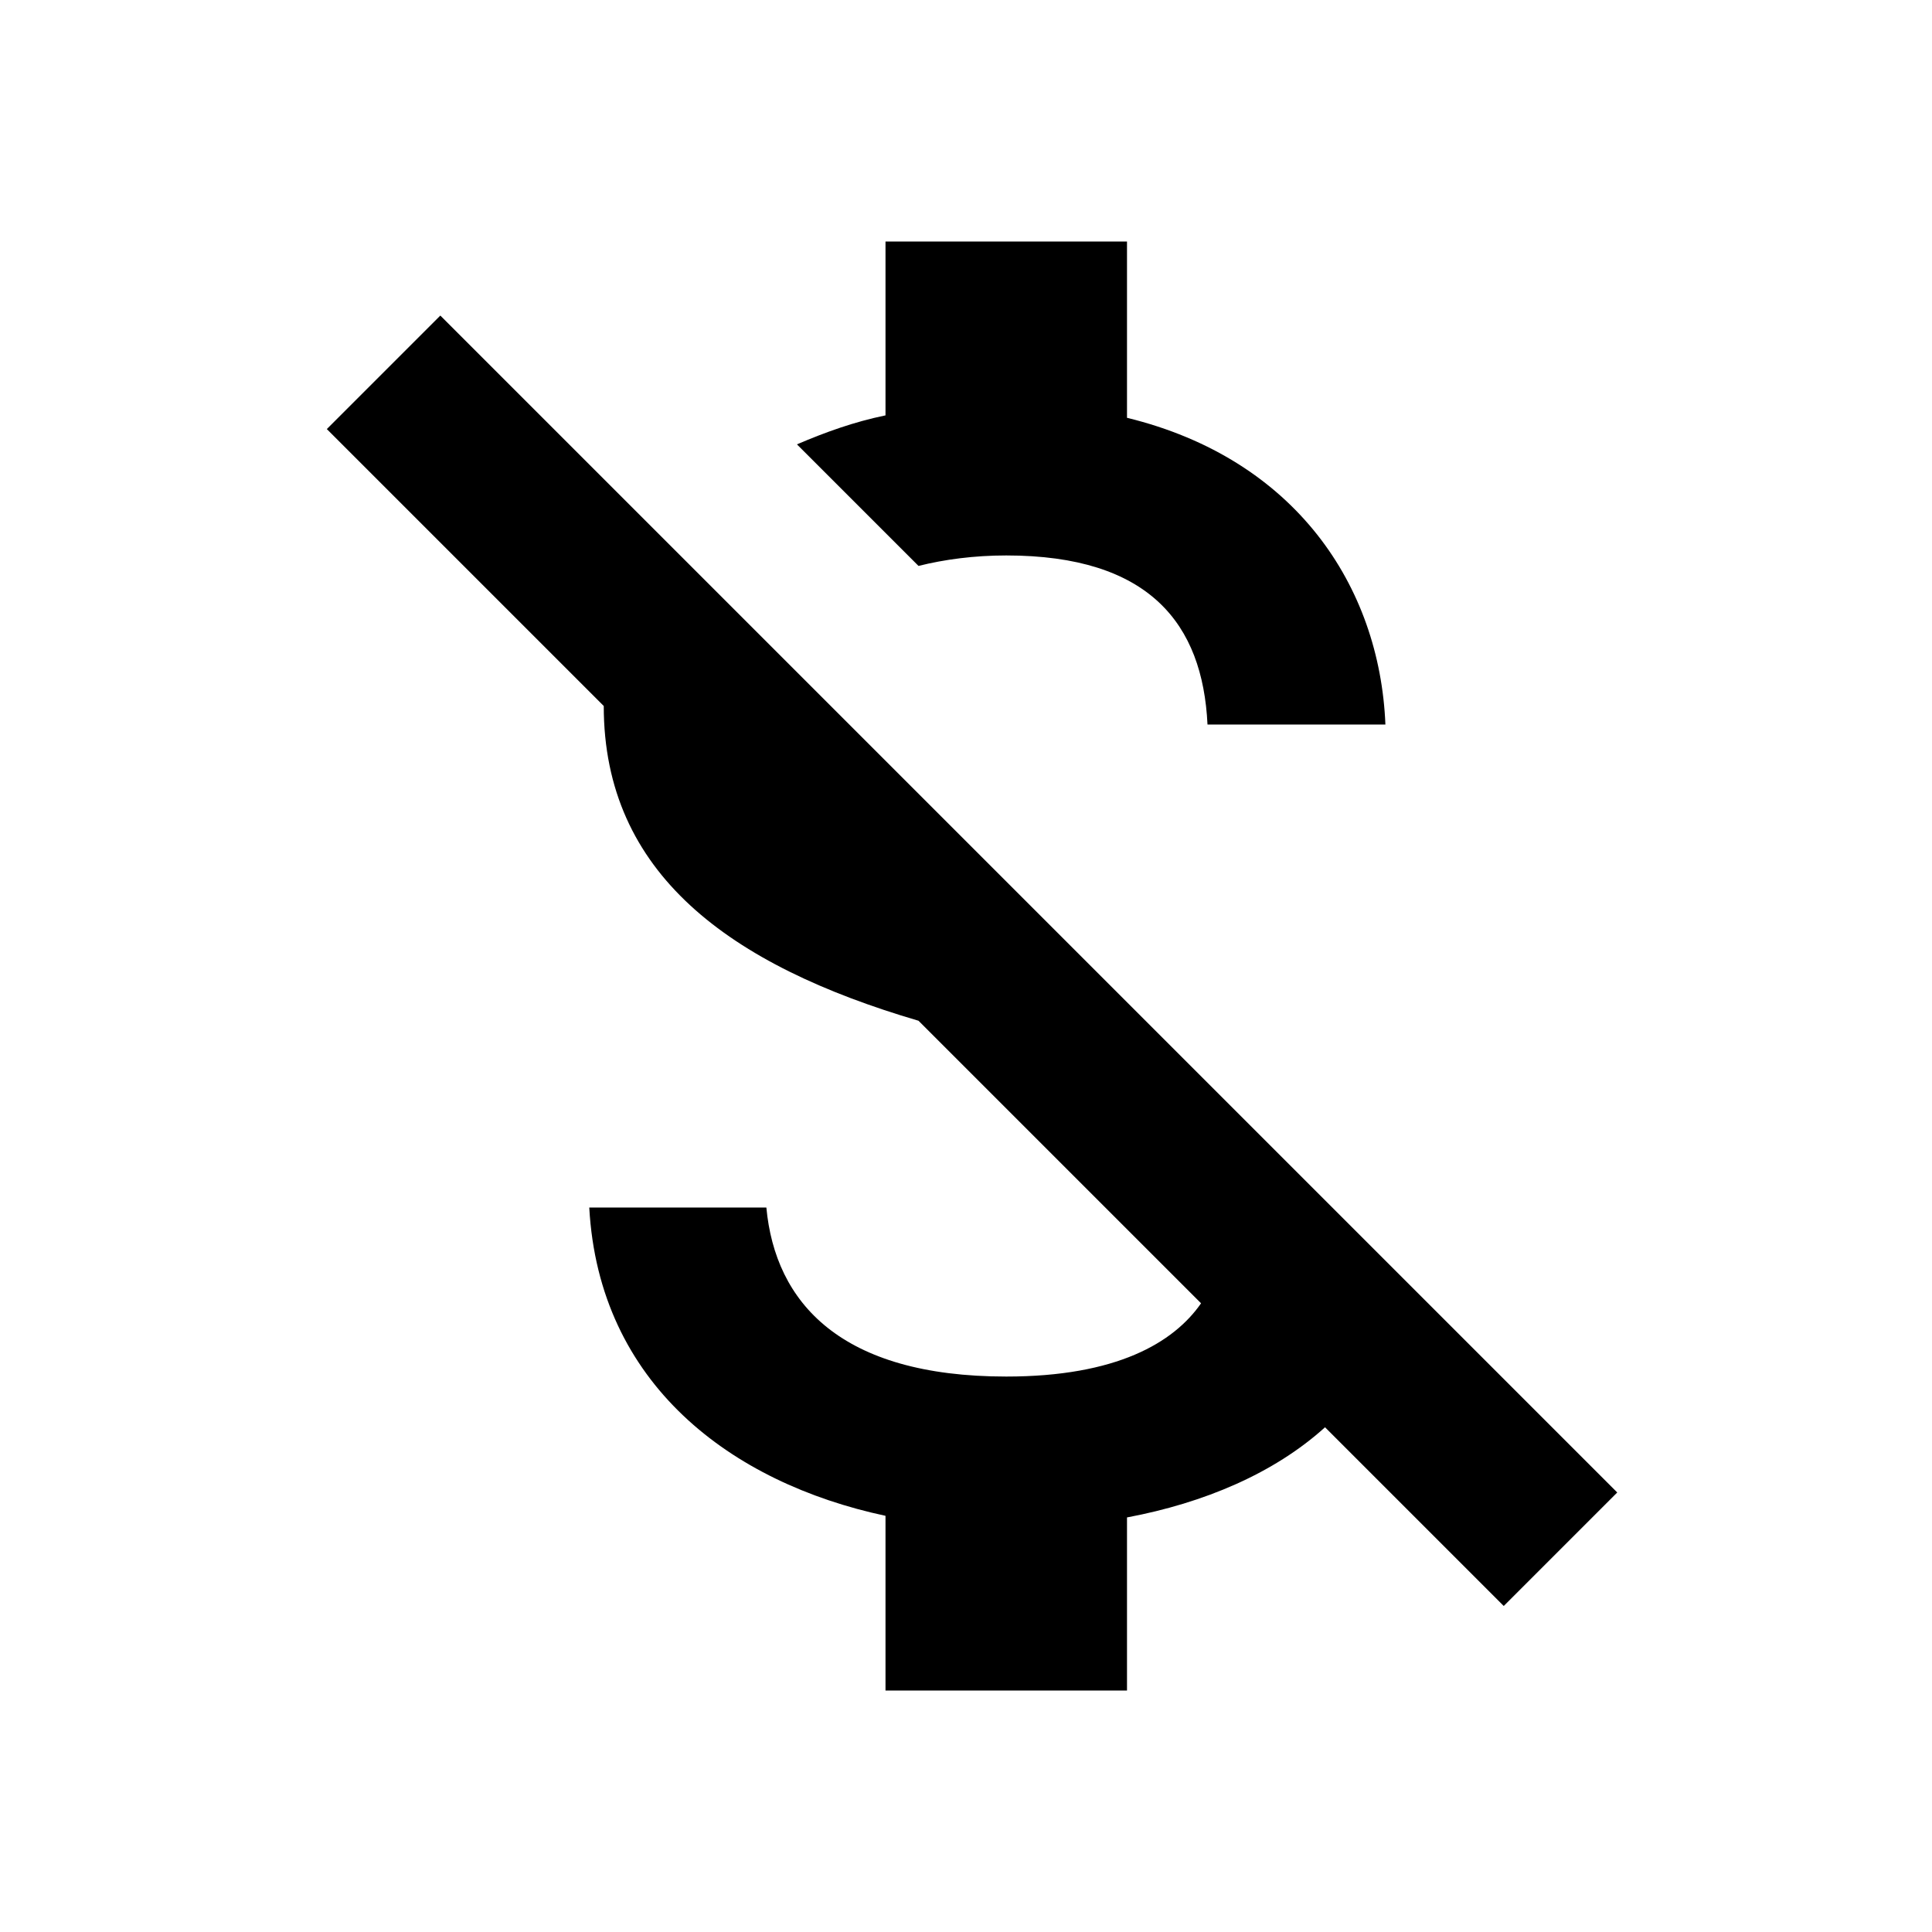
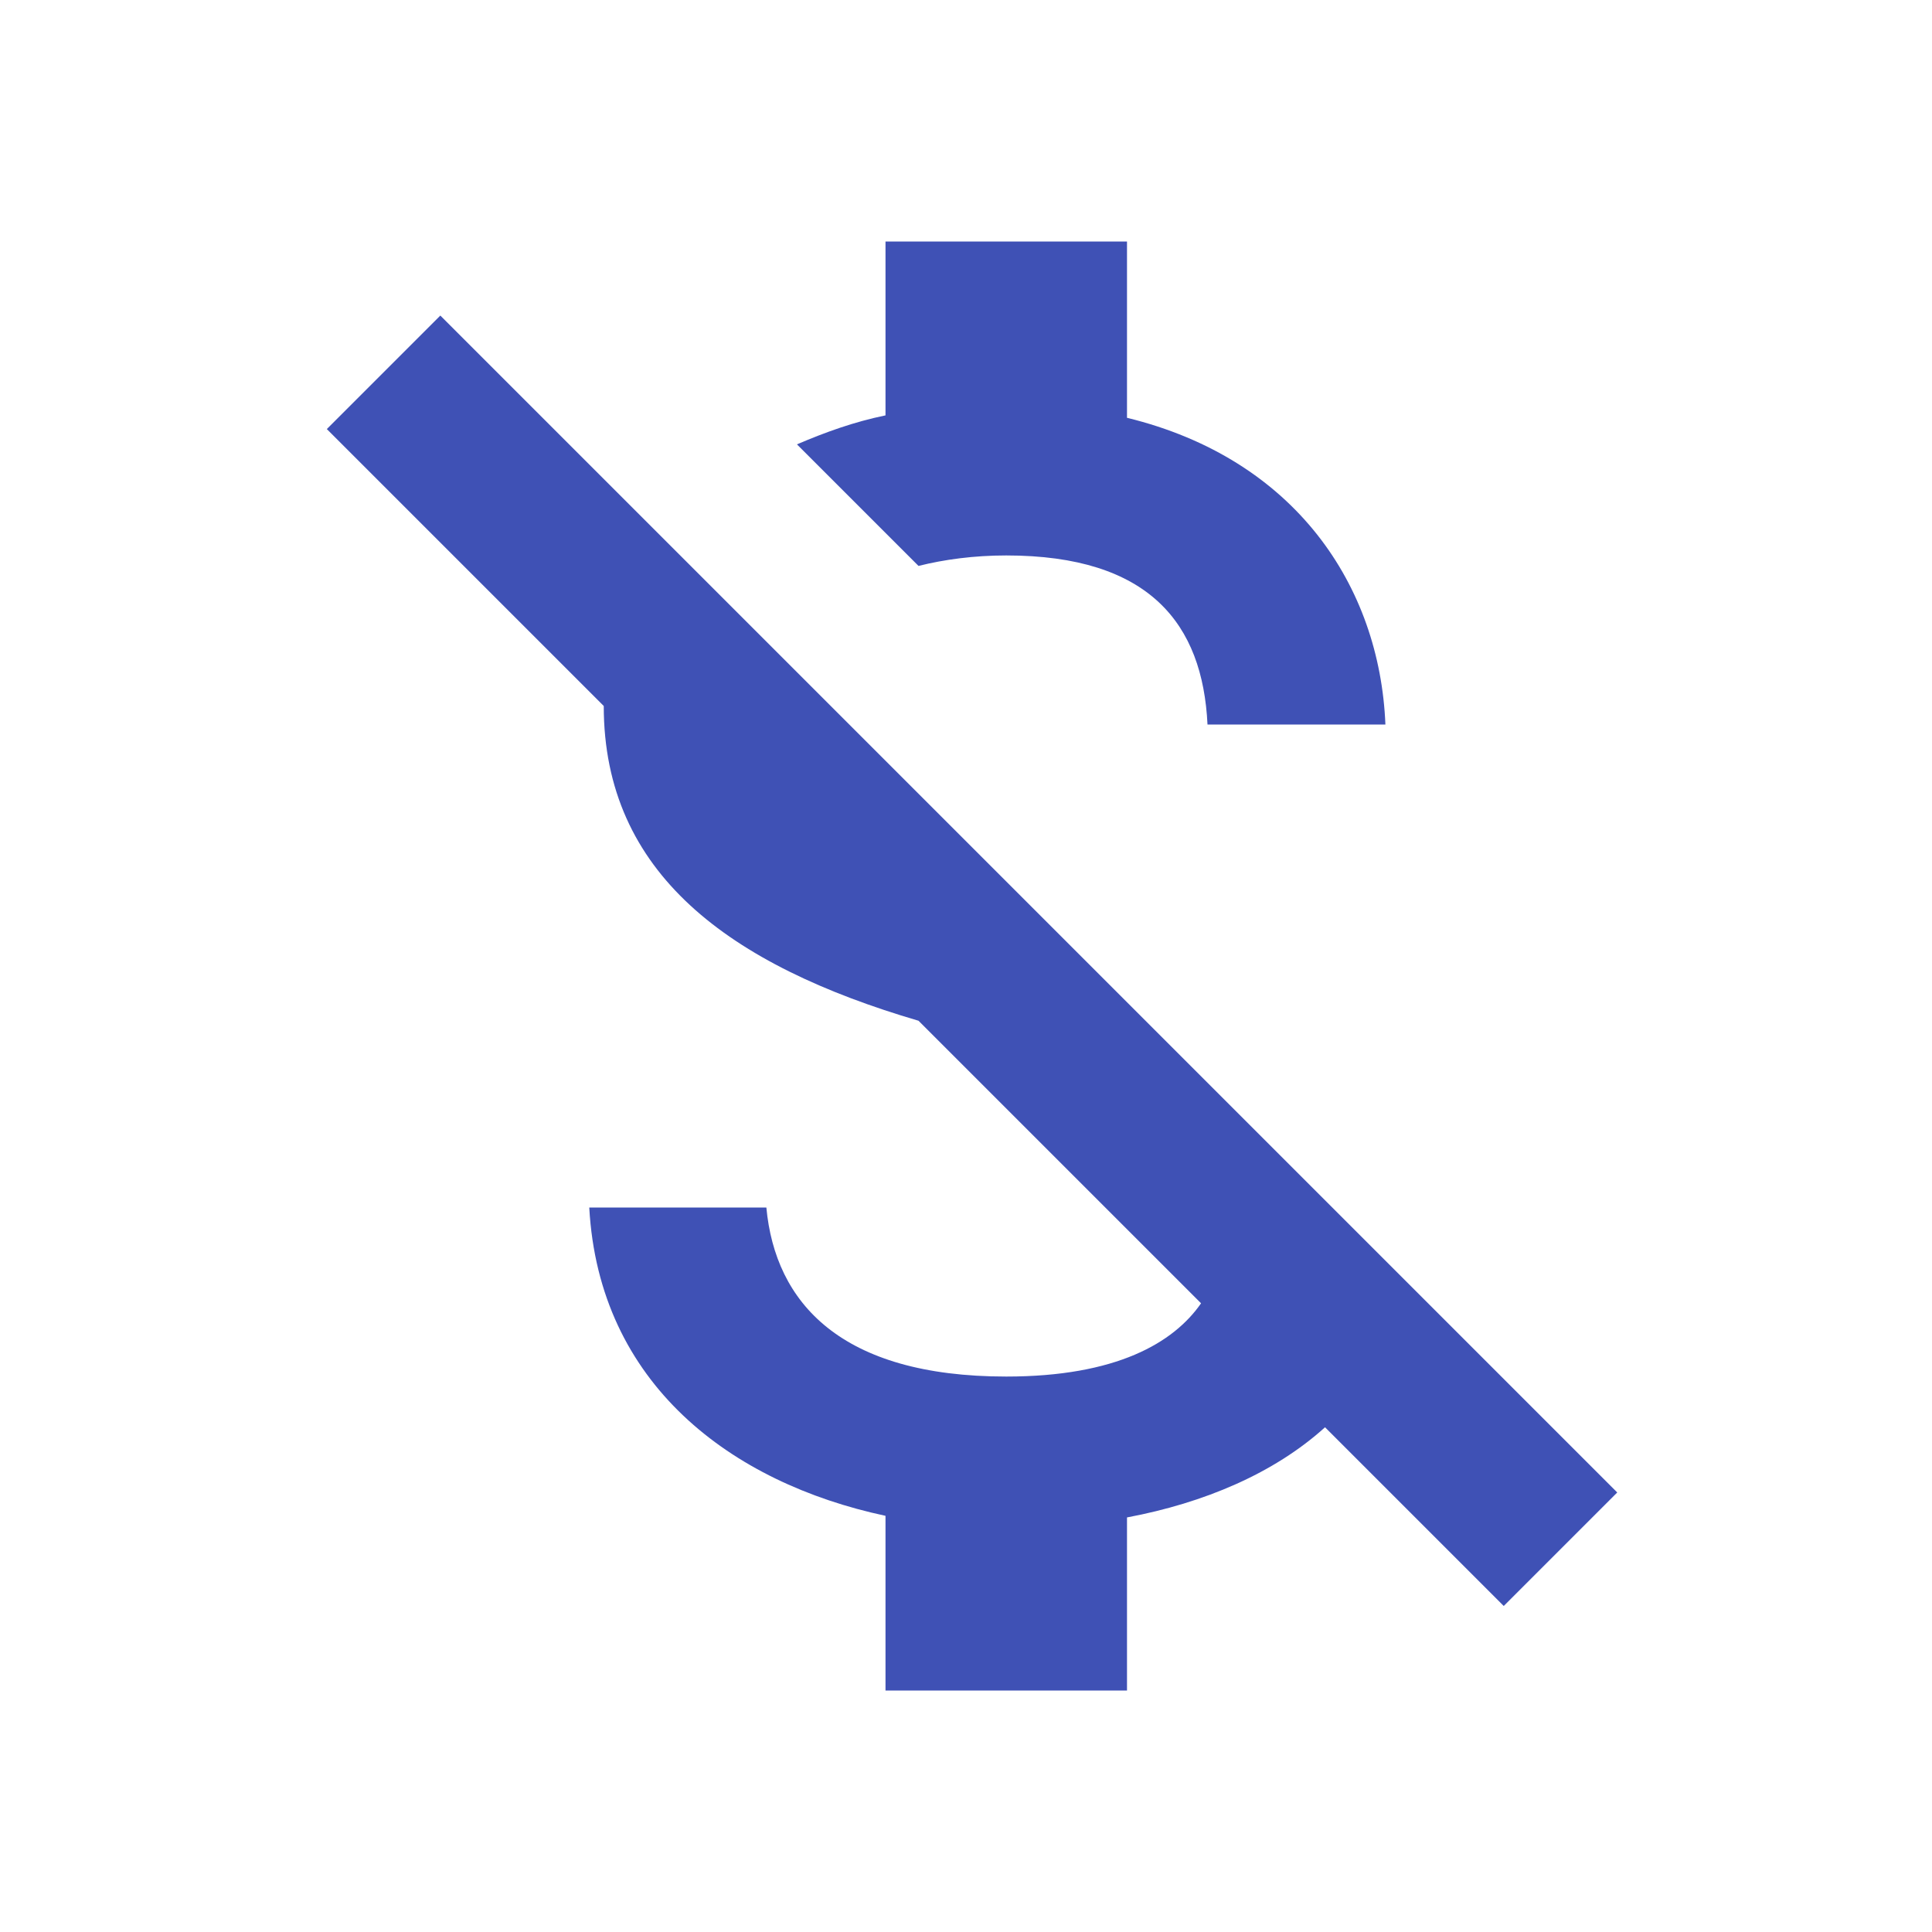
- <svg xmlns="http://www.w3.org/2000/svg" viewBox="0 0 24 24" fill="black" width="18px" height="18px">
+ <svg xmlns="http://www.w3.org/2000/svg" viewBox="0 0 24 24" fill="#3f51b5" width="18px" height="18px">
  <path d="M0 0h24v24H0V0z" fill="none" />
  <path d="M12.5 6.9c1.78 0 2.44.85 2.5 2.1h2.21c-.07-1.72-1.12-3.3-3.21-3.81V3h-3v2.16c-.39.08-.75.21-1.1.36l1.51 1.51c.32-.08.69-.13 1.09-.13zM5.47 3.92L4.06 5.33 7.5 8.77c0 2.08 1.56 3.22 3.91 3.91l3.51 3.51c-.34.49-1.05.91-2.42.91-2.06 0-2.87-.92-2.98-2.1h-2.2c.12 2.19 1.76 3.42 3.68 3.83V21h3v-2.15c.96-.18 1.83-.55 2.46-1.12l2.22 2.22 1.41-1.41L5.47 3.92z" />
</svg>
